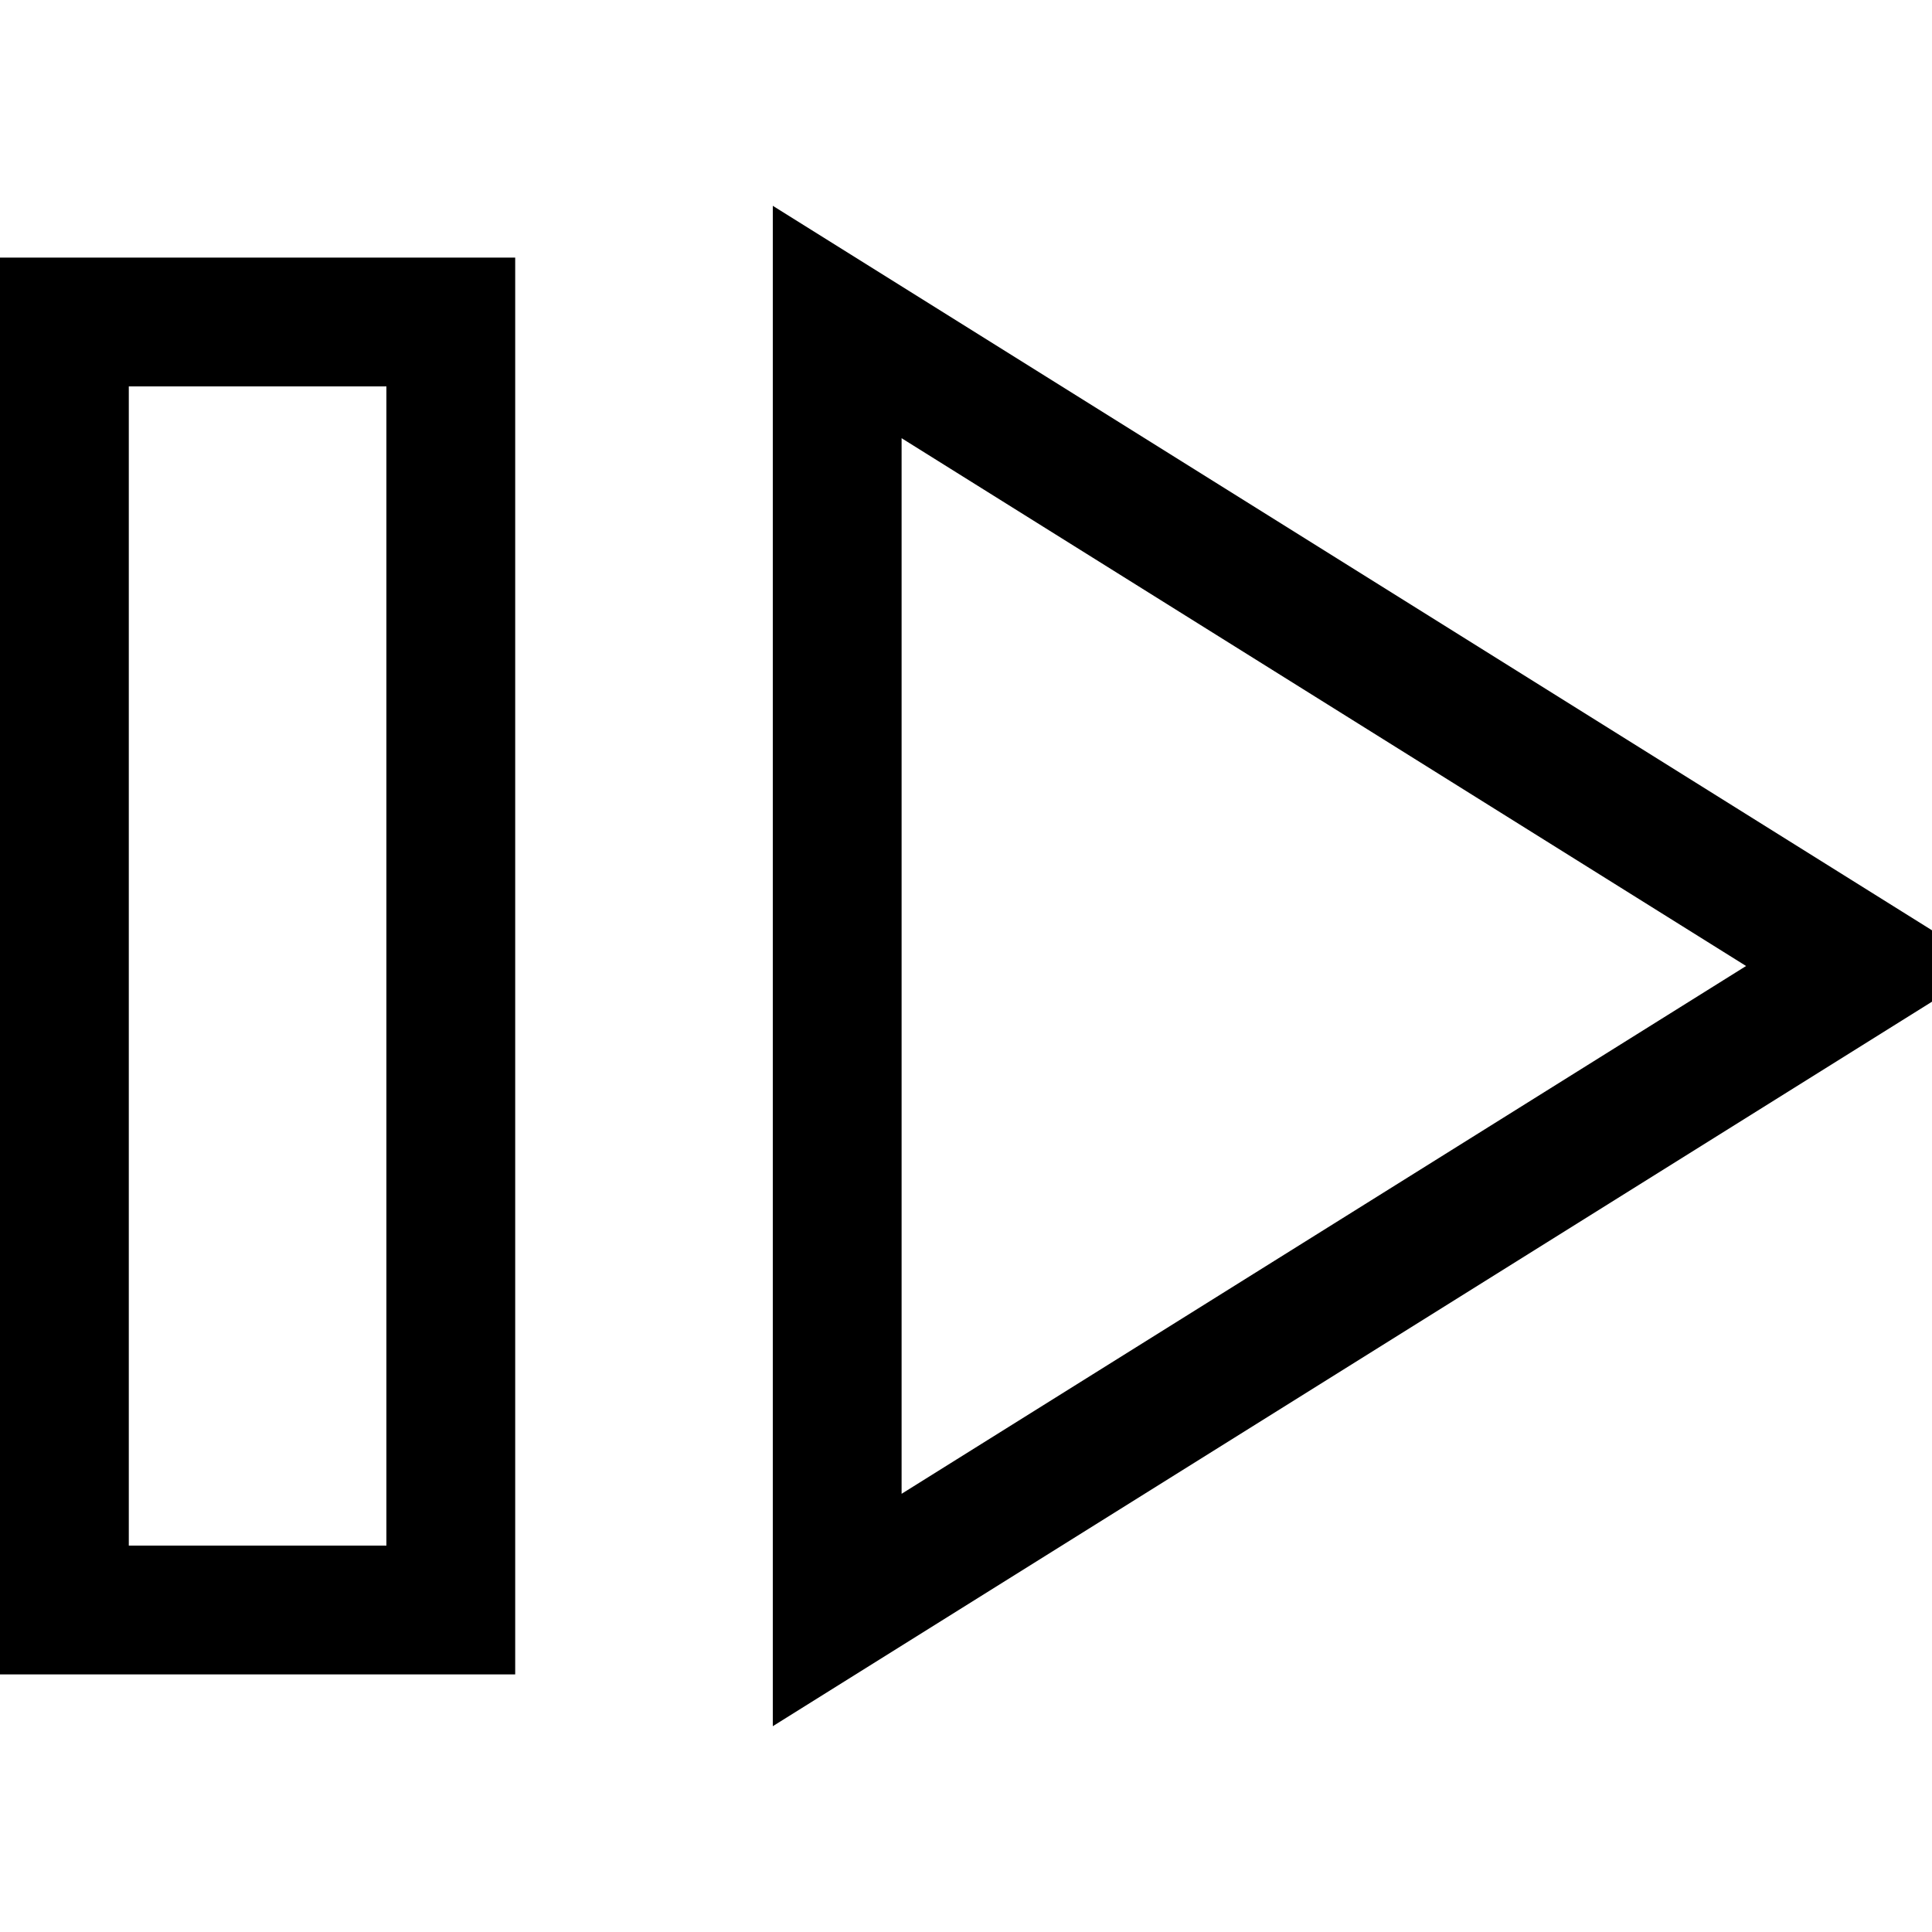
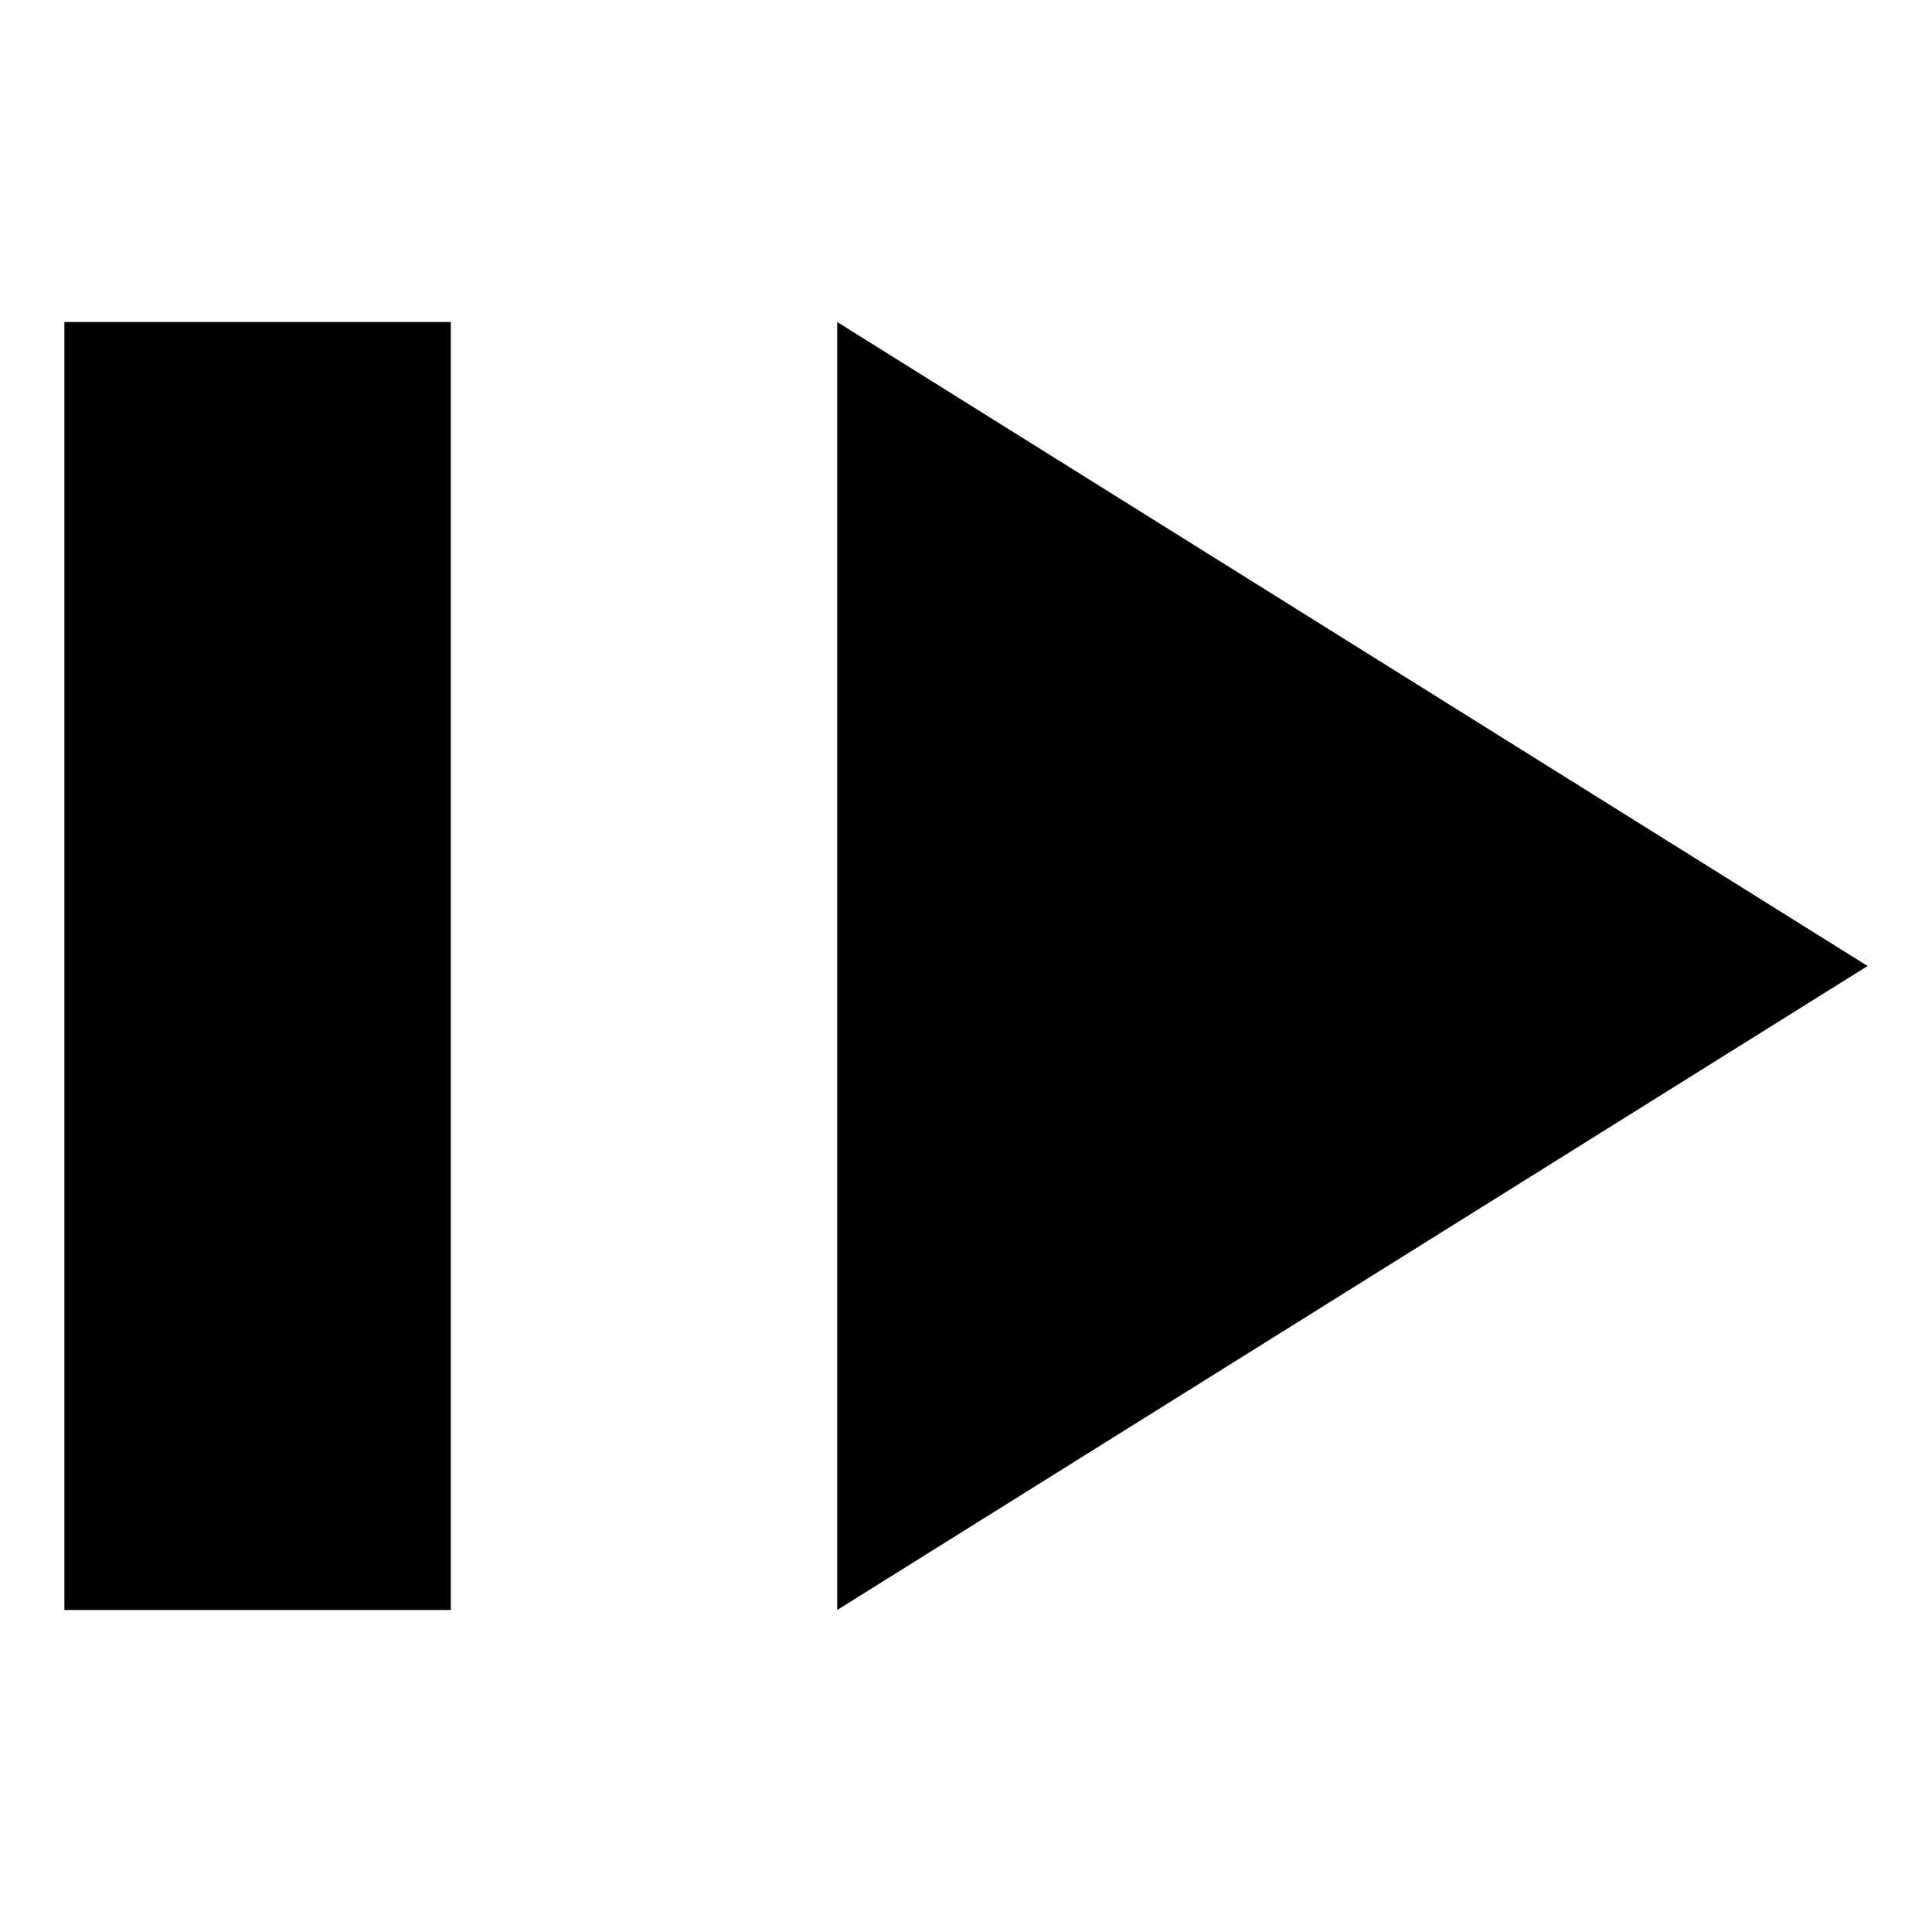
<svg xmlns="http://www.w3.org/2000/svg" id="root" version="1.1" viewBox="0 0 15 15">
-   <path fill="none" stroke="currentColor" d="M 6.5 2.5 L 6.5 12.5 L 14.5 7.5 L 6.5 2.5 Z" />
-   <rect fill="none" stroke="currentColor" x="0.5" y="2.5" width="3" height="10" />
+   <path d="M 6.5 2.5 L 6.5 12.5 L 14.5 7.5 L 6.5 2.5 Z" />
+   <rect x="0.5" y="2.5" width="3" height="10" />
</svg>
